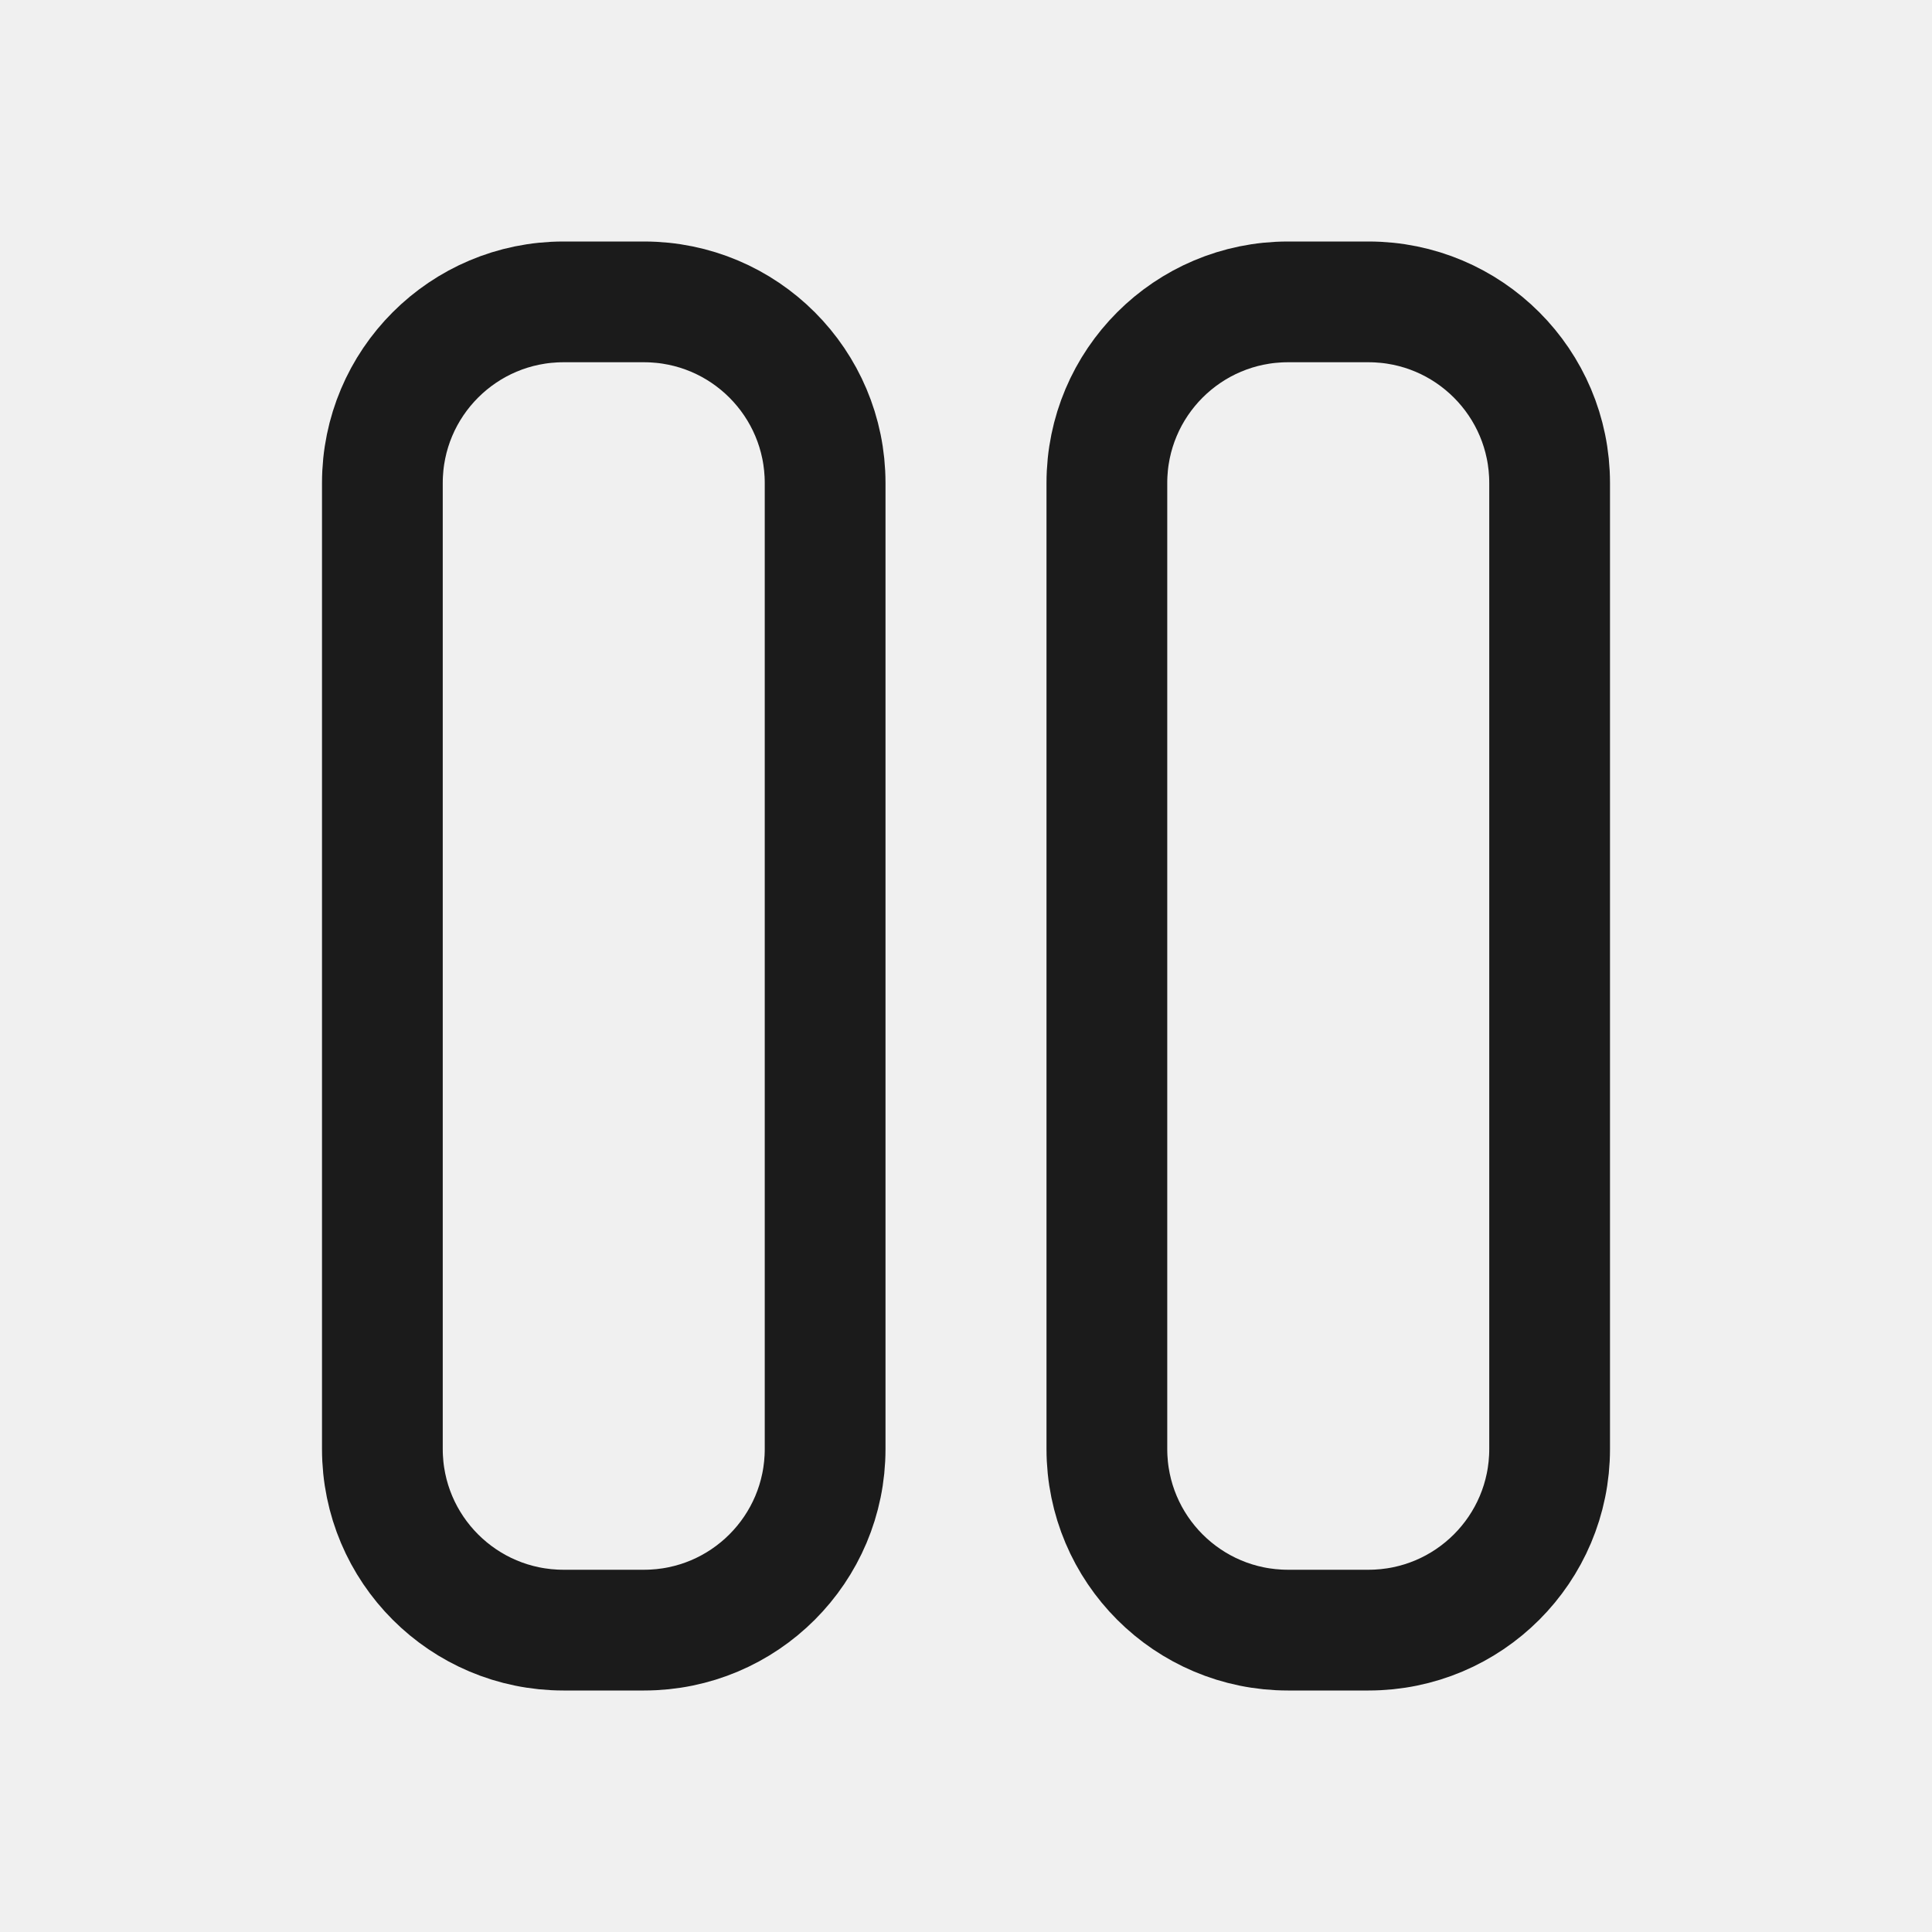
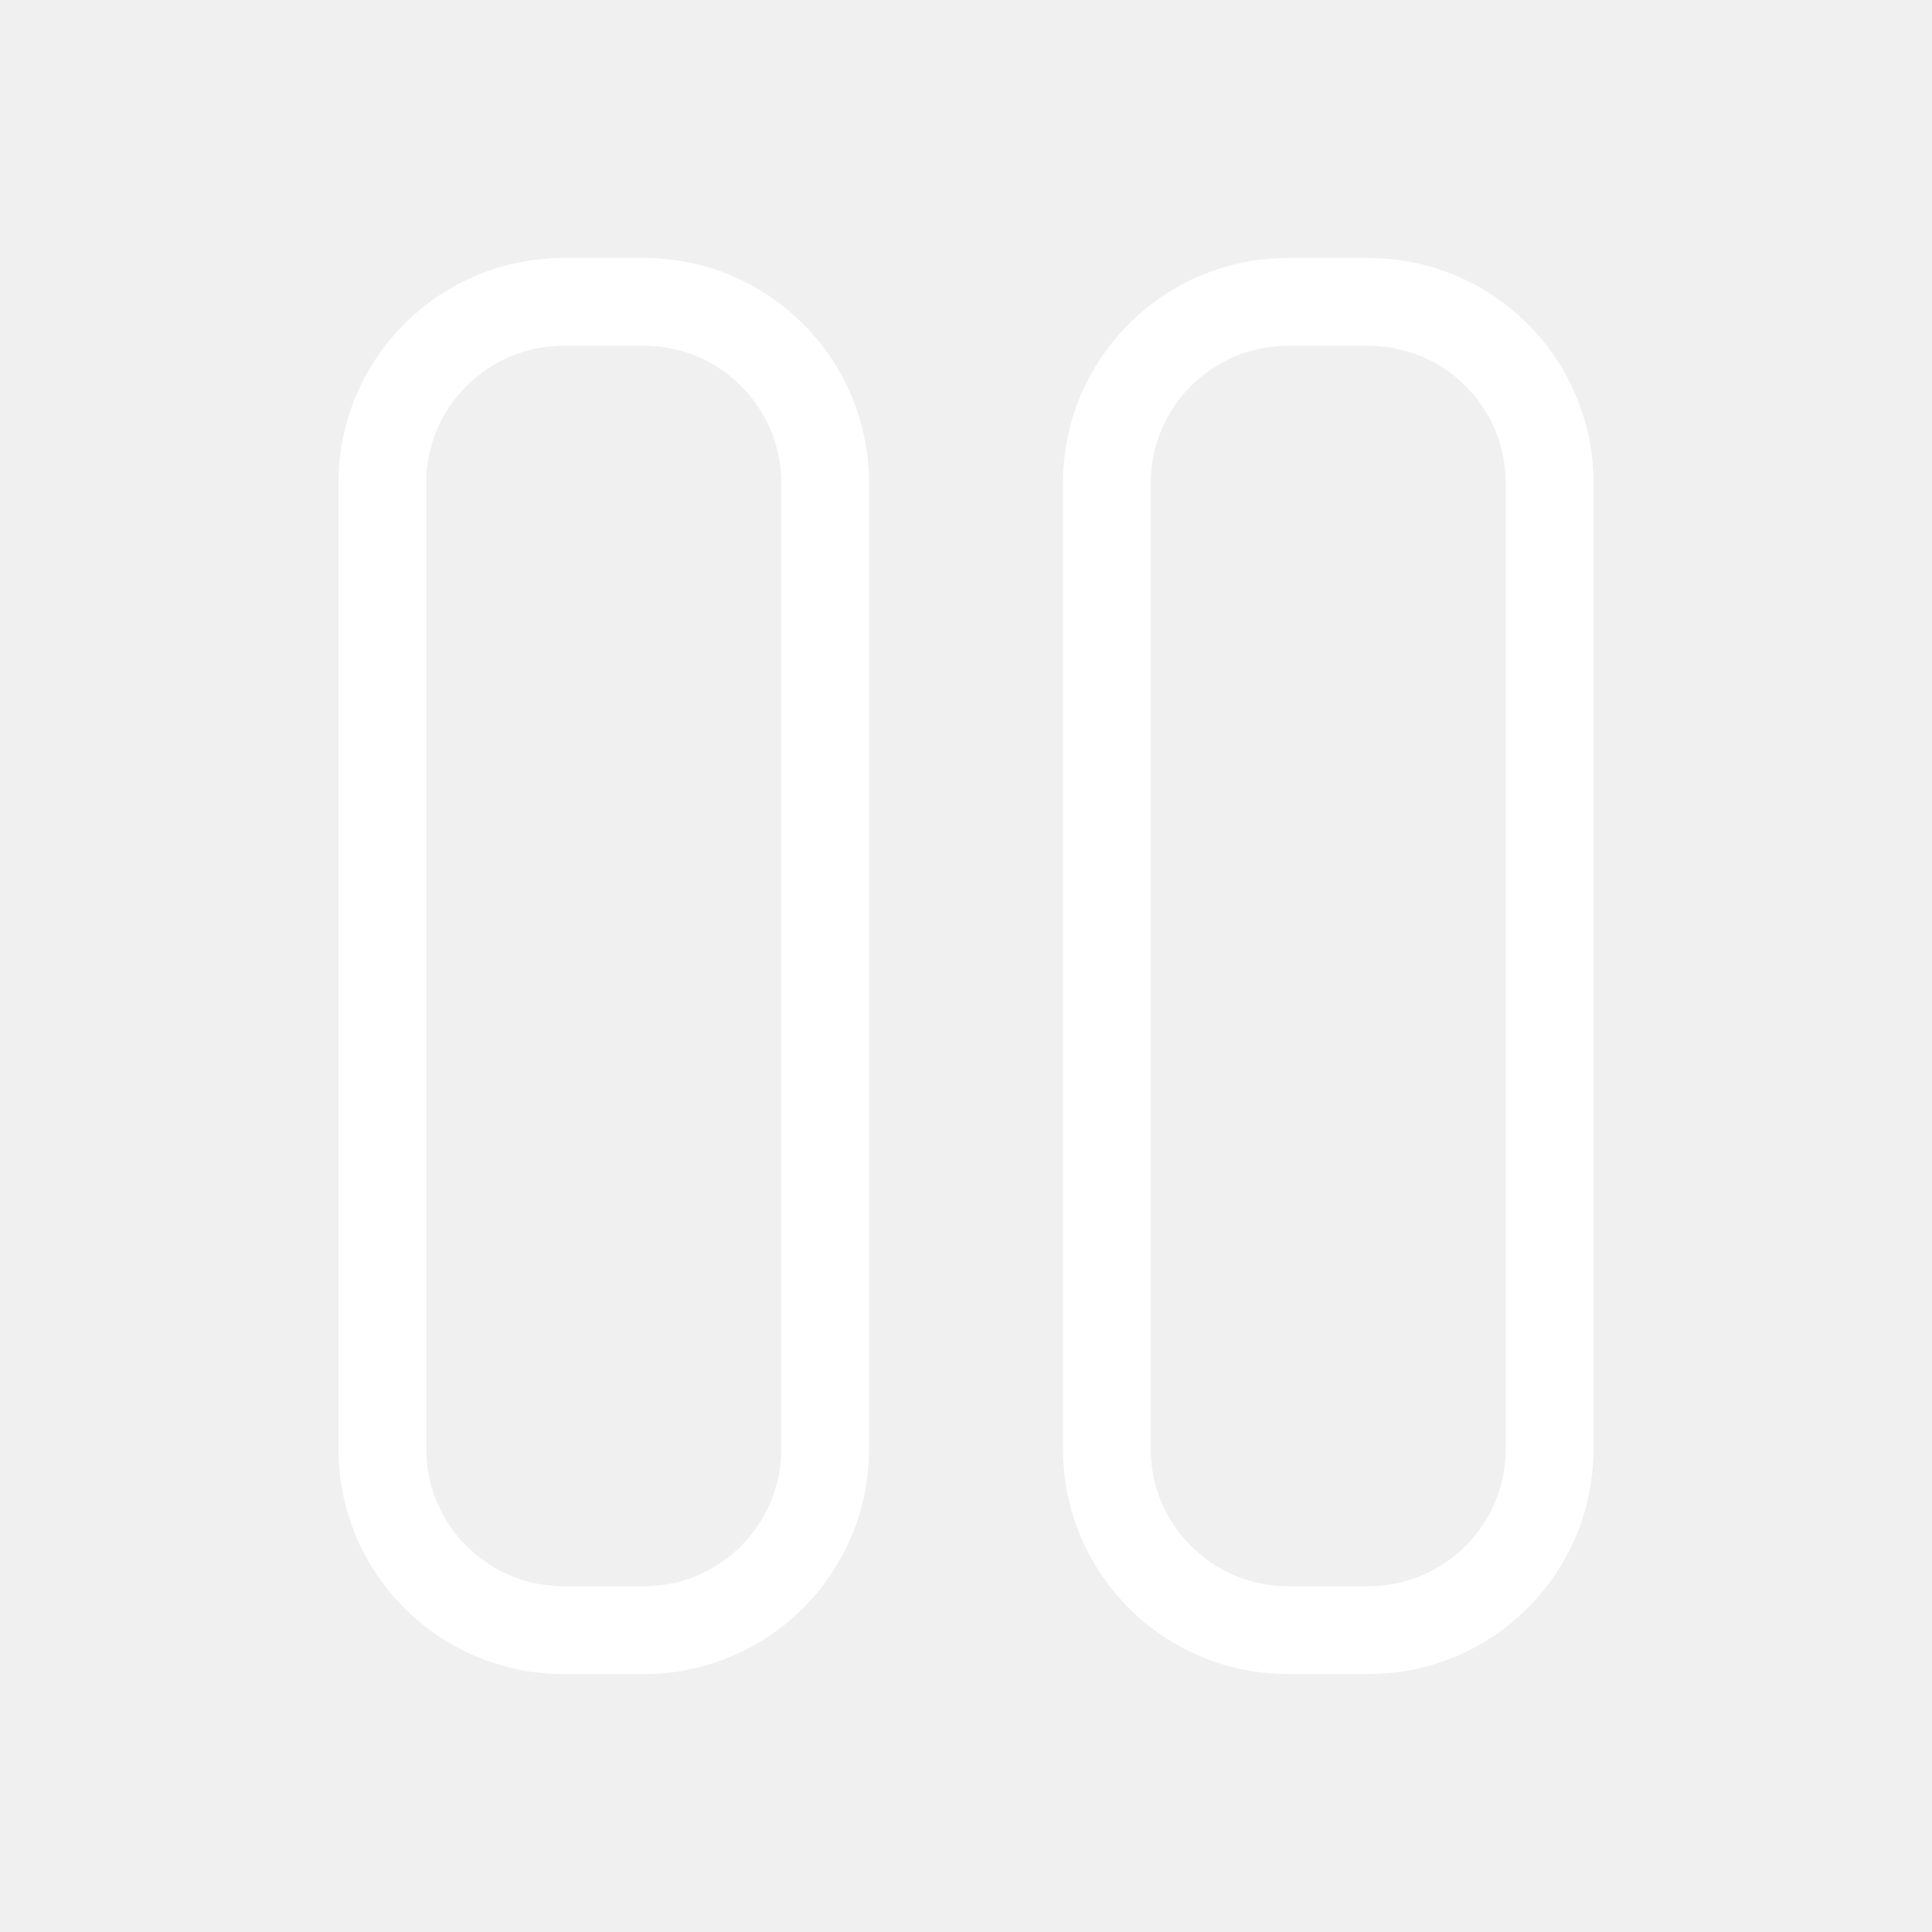
- <svg xmlns="http://www.w3.org/2000/svg" width="24" height="24" viewBox="0 0 24 24" fill="none">
-   <path d="M8 3.75H7C5.757 3.75 4.75 4.757 4.75 6V18C4.75 19.243 5.757 20.25 7 20.25H8C9.243 20.25 10.25 19.243 10.25 18V6C10.25 4.757 9.243 3.75 8 3.75Z" stroke="#1B1B1B" stroke-width="1.5" />
-   <path d="M17 3.75H16C14.757 3.75 13.75 4.757 13.75 6V18C13.75 19.243 14.757 20.25 16 20.25H17C18.243 20.25 19.25 19.243 19.25 18V6C19.25 4.757 18.243 3.75 17 3.75Z" stroke="#1B1B1B" stroke-width="1.5" />
+ <svg xmlns="http://www.w3.org/2000/svg" width="44" height="44" viewBox="0 0 44 44" fill="none">
+   <path d="M14.667 6.875H12.833C10.555 6.875 8.708 8.722 8.708 11V33C8.708 35.278 10.555 37.125 12.833 37.125H14.667C16.945 37.125 18.792 35.278 18.792 33V11C18.792 8.722 16.945 6.875 14.667 6.875Z" stroke="white" stroke-width="2" />
+   <path d="M31.167 6.875H29.333C27.055 6.875 25.208 8.722 25.208 11V33C25.208 35.278 27.055 37.125 29.333 37.125H31.167C33.445 37.125 35.292 35.278 35.292 33V11C35.292 8.722 33.445 6.875 31.167 6.875Z" stroke="white" stroke-width="2" />
</svg>
